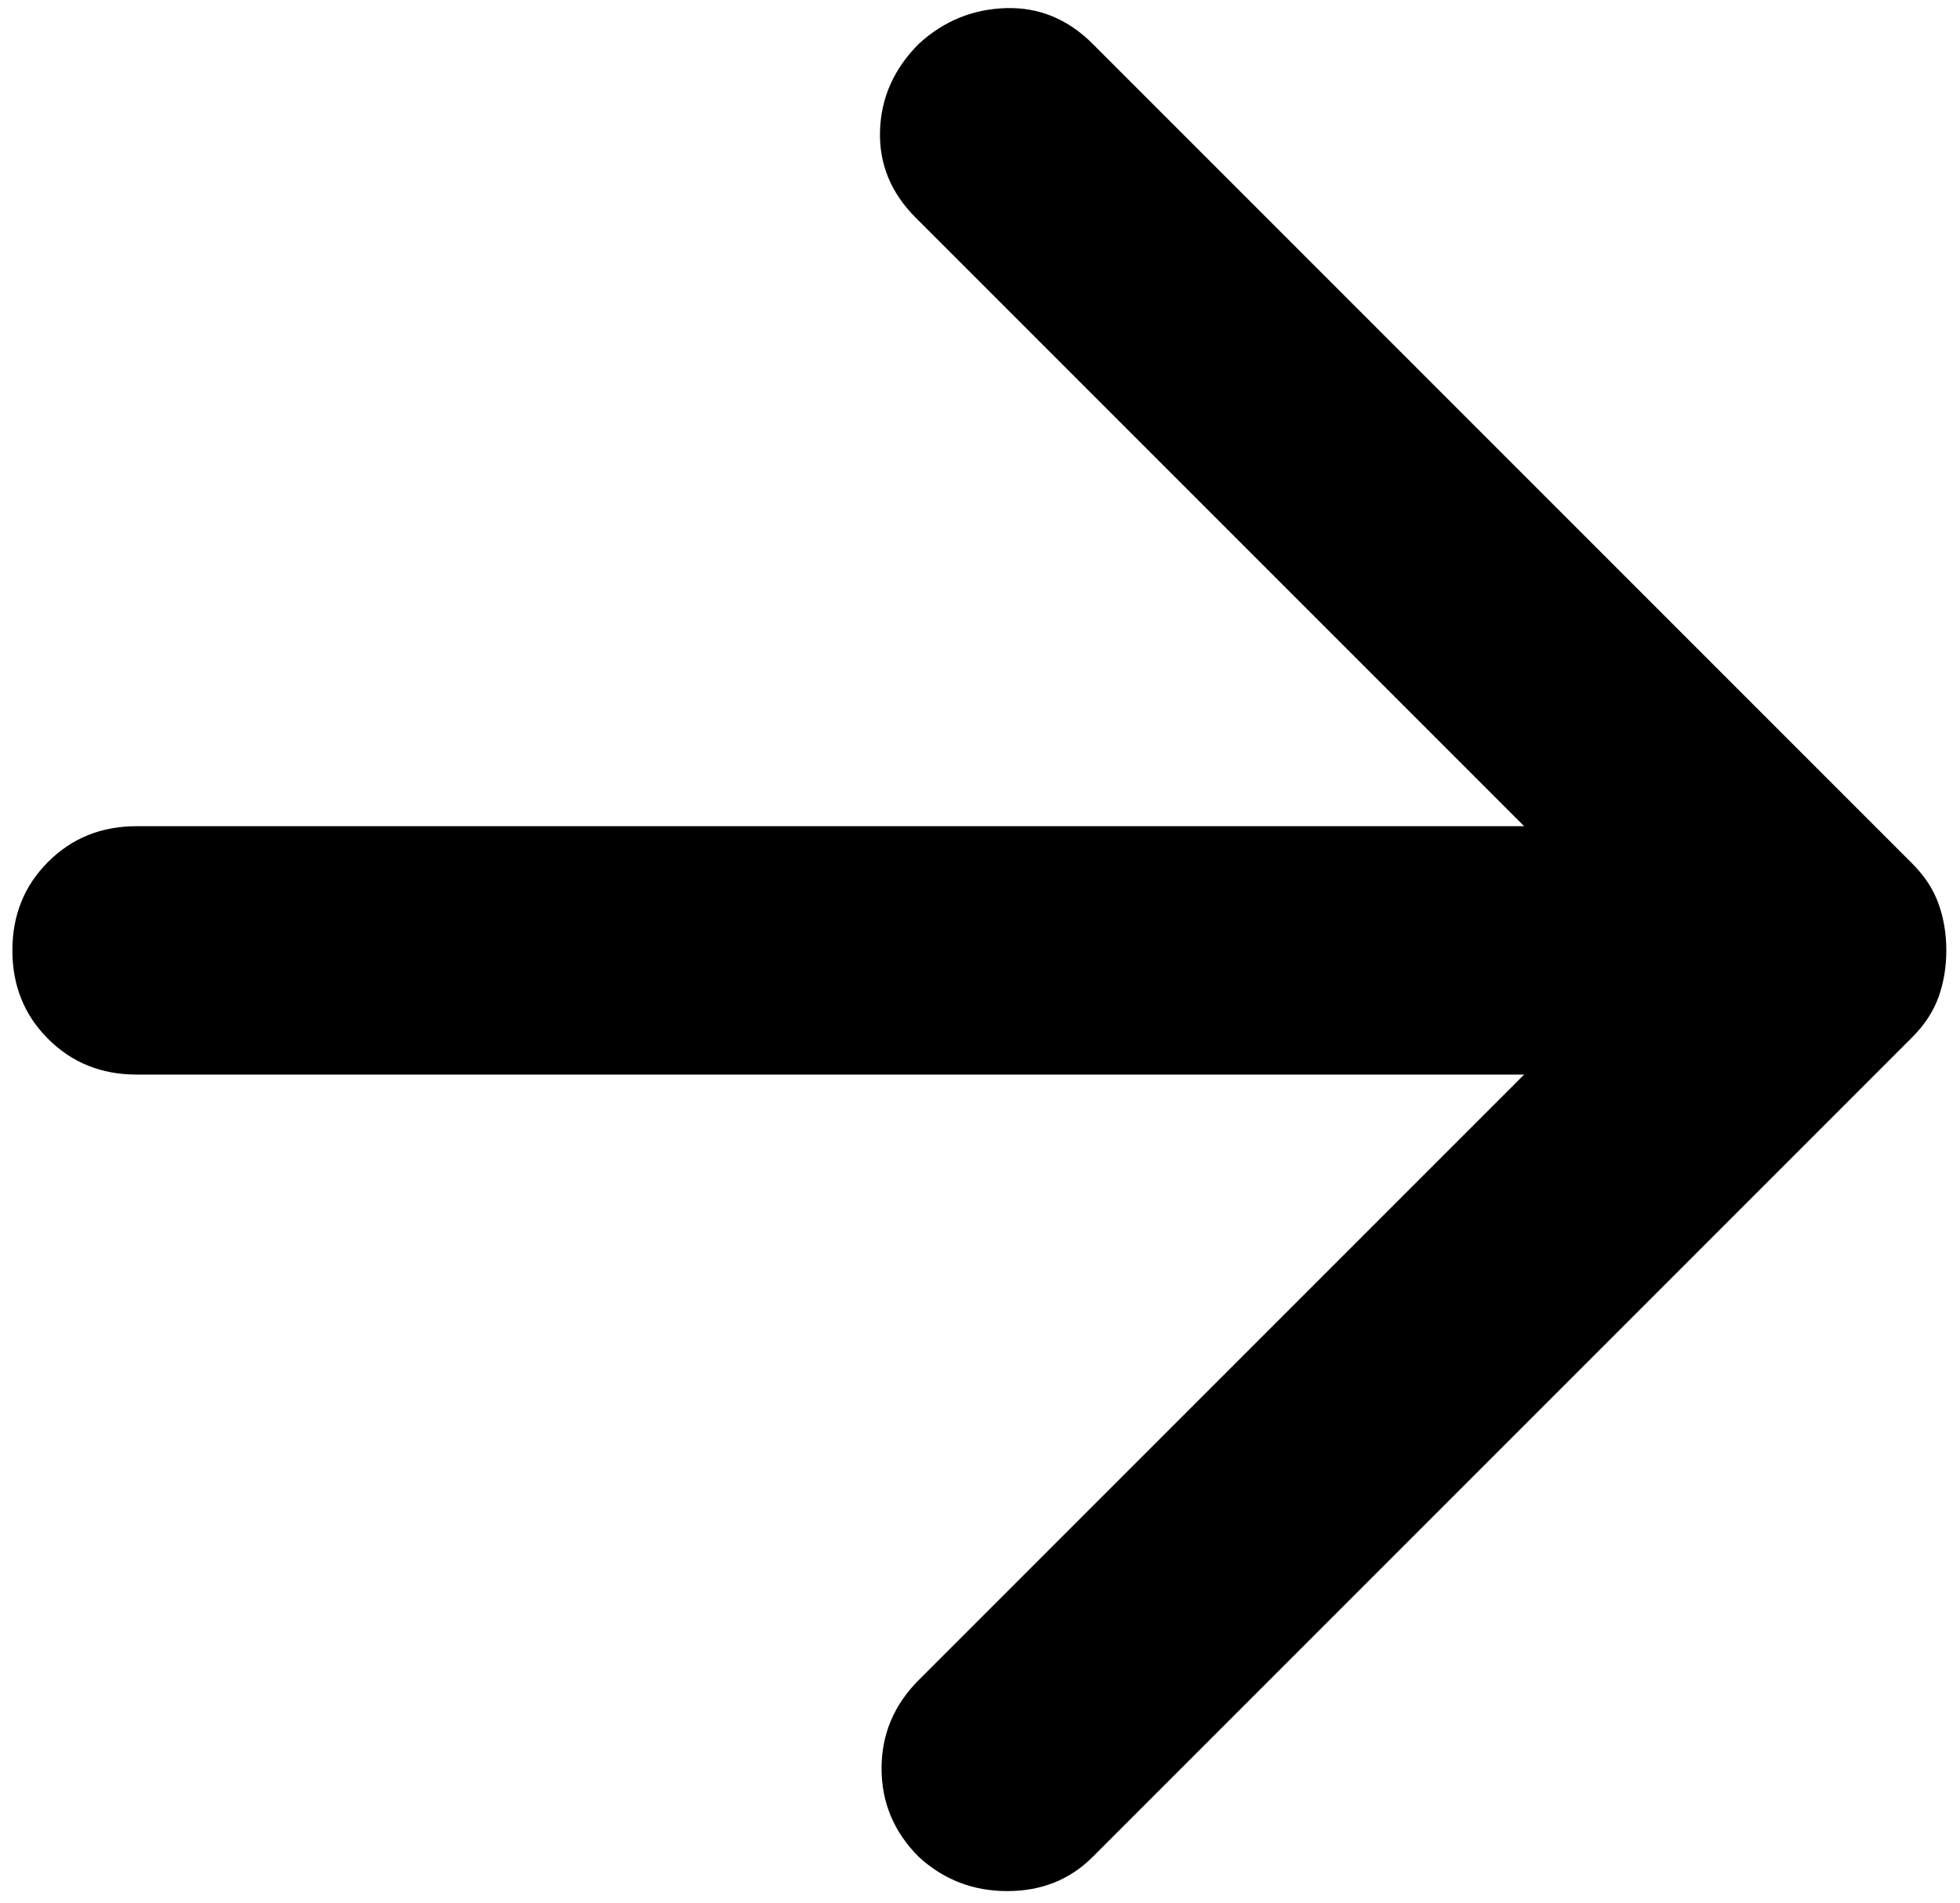
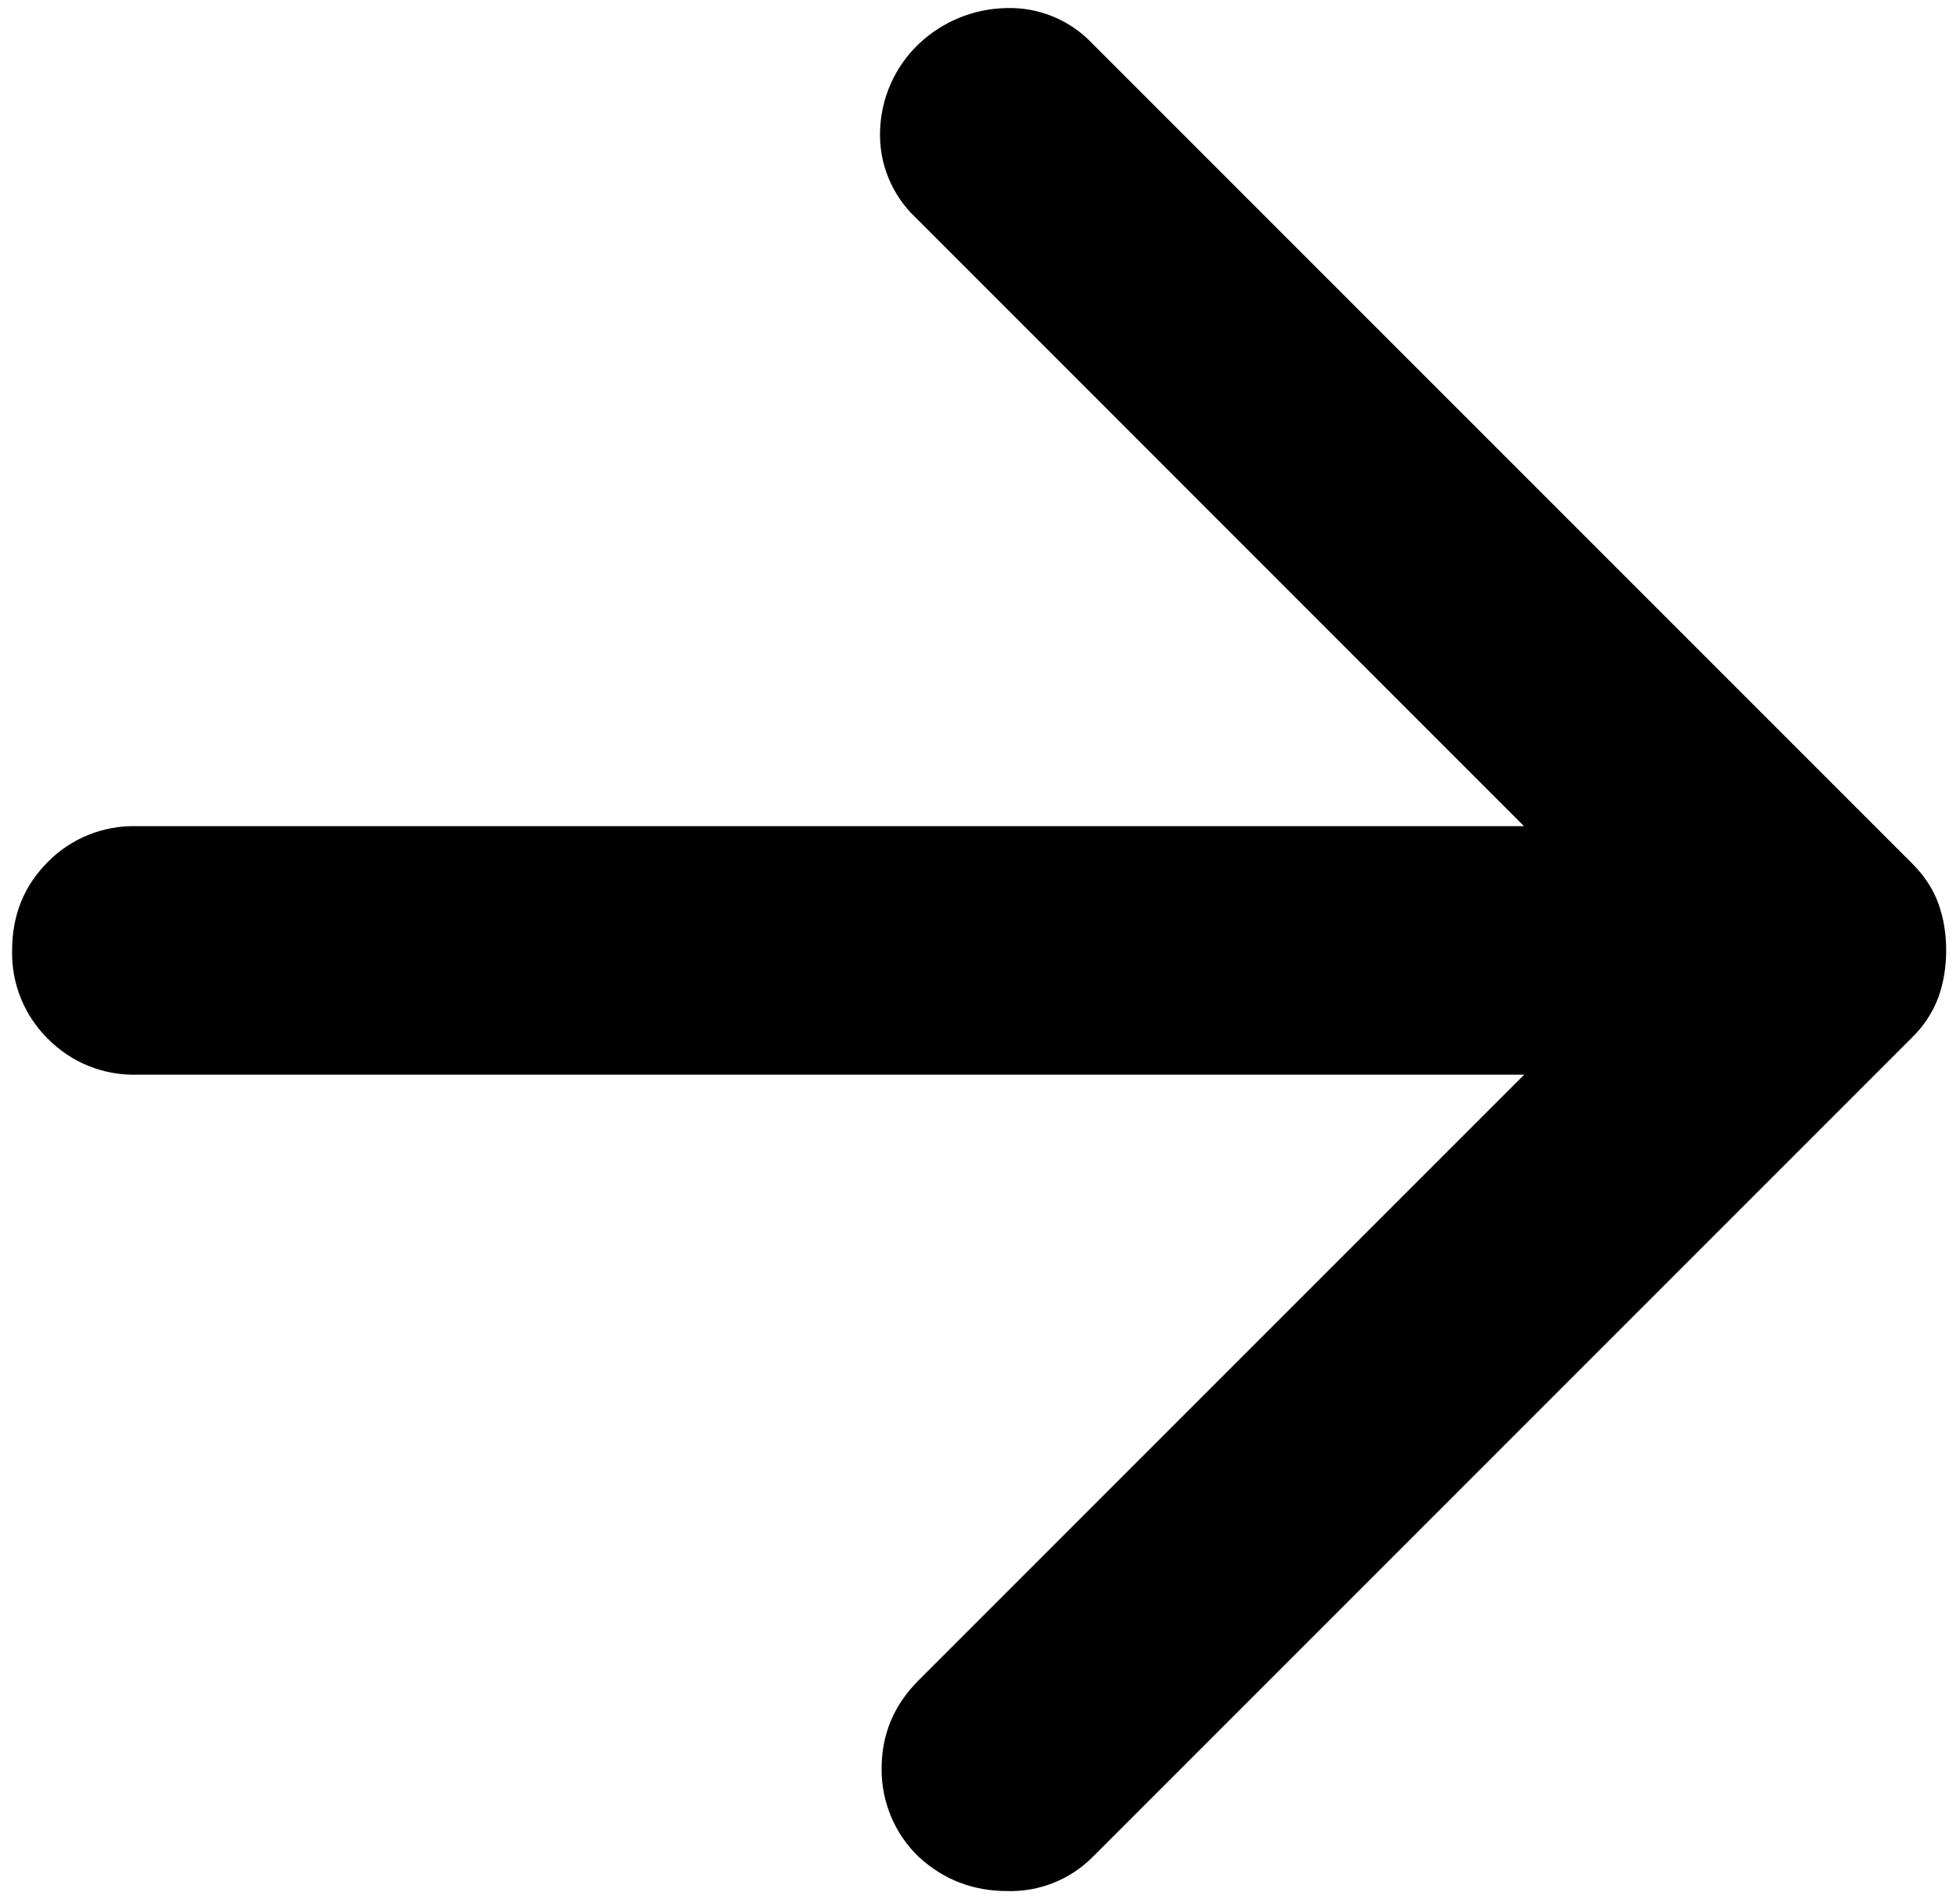
- <svg xmlns="http://www.w3.org/2000/svg" width="102" height="99" viewBox="0 0 102 99" fill="none">
-   <path d="M79.318 42.991L47.654 11.328C46.362 10.036 45.743 8.528 45.797 6.804C45.85 5.081 46.523 3.574 47.816 2.281C49.108 1.096 50.616 0.477 52.339 0.423C54.062 0.369 55.57 0.989 56.863 2.281L99.511 44.93C100.157 45.576 100.615 46.276 100.884 47.03C101.154 47.784 101.288 48.592 101.288 49.453C101.288 50.315 101.154 51.123 100.884 51.877C100.615 52.63 100.157 53.33 99.511 53.977L56.863 96.625C55.678 97.81 54.197 98.402 52.42 98.402C50.643 98.402 49.108 97.81 47.816 96.625C46.523 95.333 45.877 93.798 45.877 92.021C45.877 90.244 46.523 88.709 47.816 87.417L79.318 55.915L7.106 55.915C5.275 55.915 3.74 55.296 2.502 54.057C1.263 52.819 0.644 51.284 0.644 49.453C0.644 47.622 1.263 46.088 2.502 44.849C3.74 43.611 5.275 42.991 7.106 42.991L79.318 42.991Z" fill="black" />
+ <svg xmlns="http://www.w3.org/2000/svg" width="102" height="99" fill="none">
+   <path fill="#000" d="M79.32 43 47.65 11.32A5.92 5.92 0 0 1 45.8 6.8a6.5 6.5 0 0 1 2.02-4.52A6.82 6.82 0 0 1 52.34.42a5.92 5.92 0 0 1 4.52 1.86l42.65 42.65c.65.65 1.1 1.35 1.37 2.1s.4 1.56.4 2.42c0 .86-.13 1.67-.4 2.43a5.67 5.67 0 0 1-1.37 2.1L56.86 96.63a6.03 6.03 0 0 1-4.44 1.77c-1.78 0-3.31-.59-4.6-1.77a6.29 6.29 0 0 1-1.94-4.6c0-1.79.64-3.32 1.94-4.61l31.5-31.5H7.1a6.25 6.25 0 0 1-4.6-1.86 6.25 6.25 0 0 1-1.87-4.6c0-1.84.62-3.37 1.86-4.61a6.25 6.25 0 0 1 4.6-1.86h72.22Z" />
</svg>
